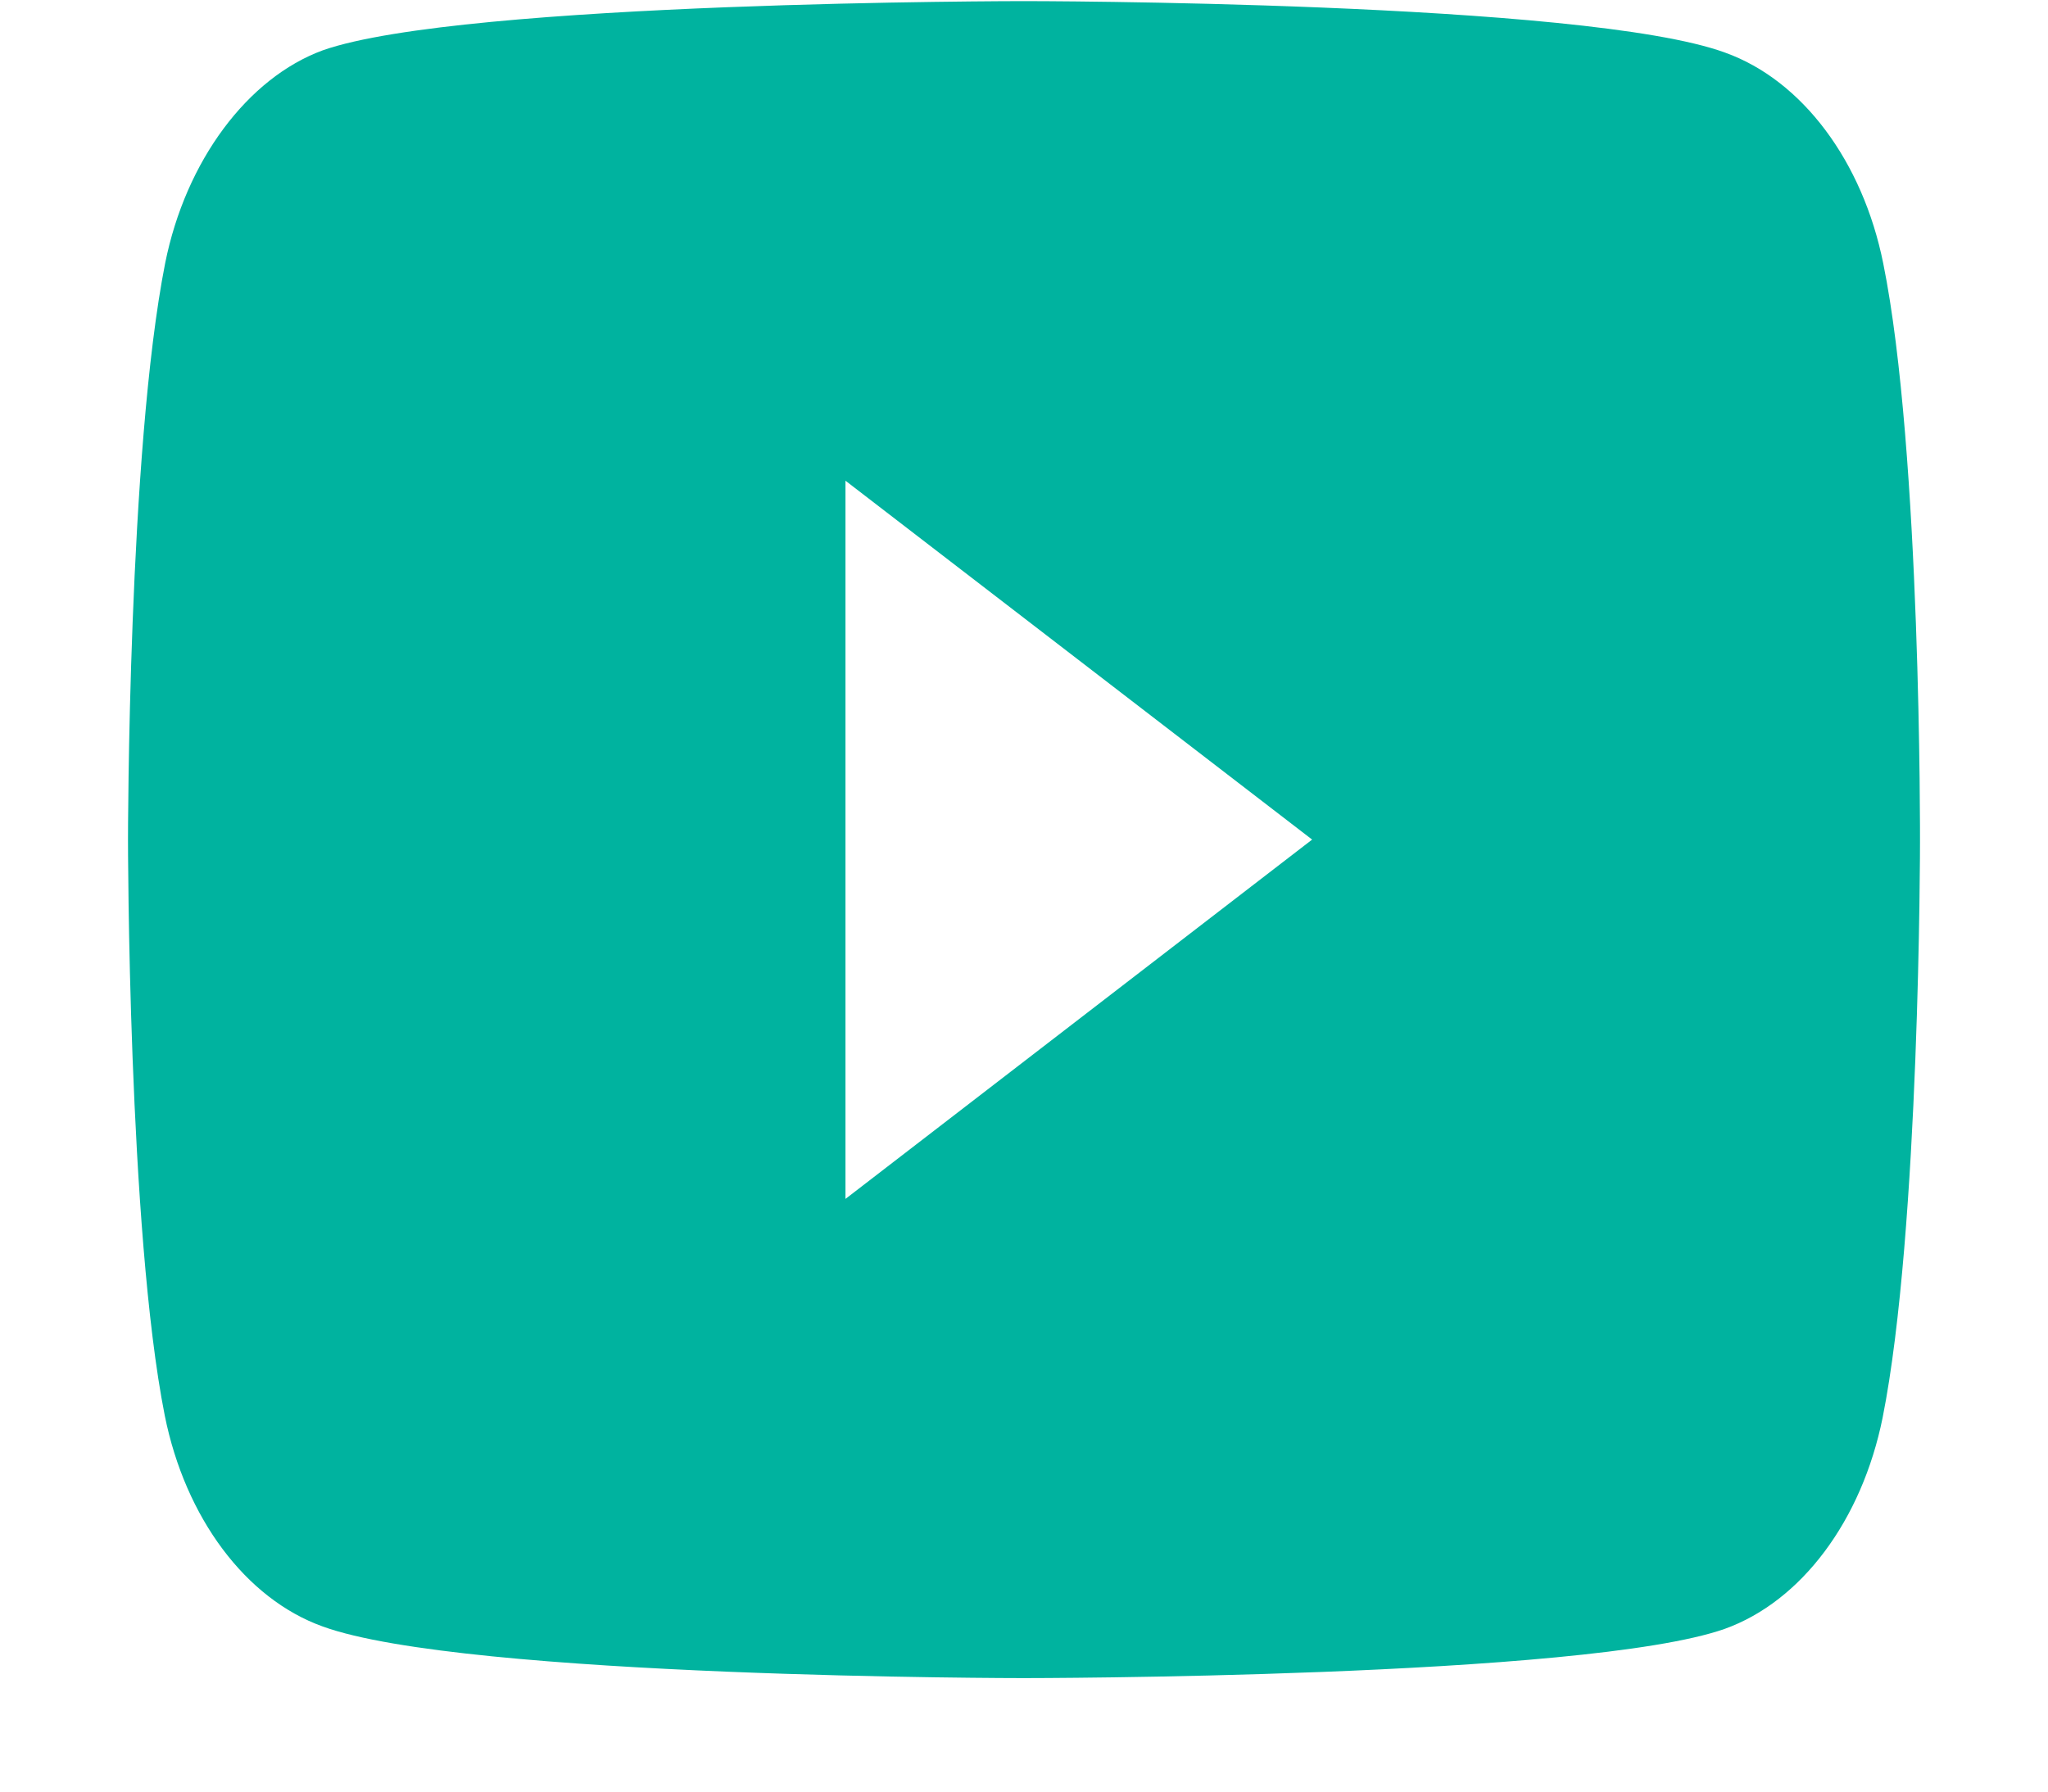
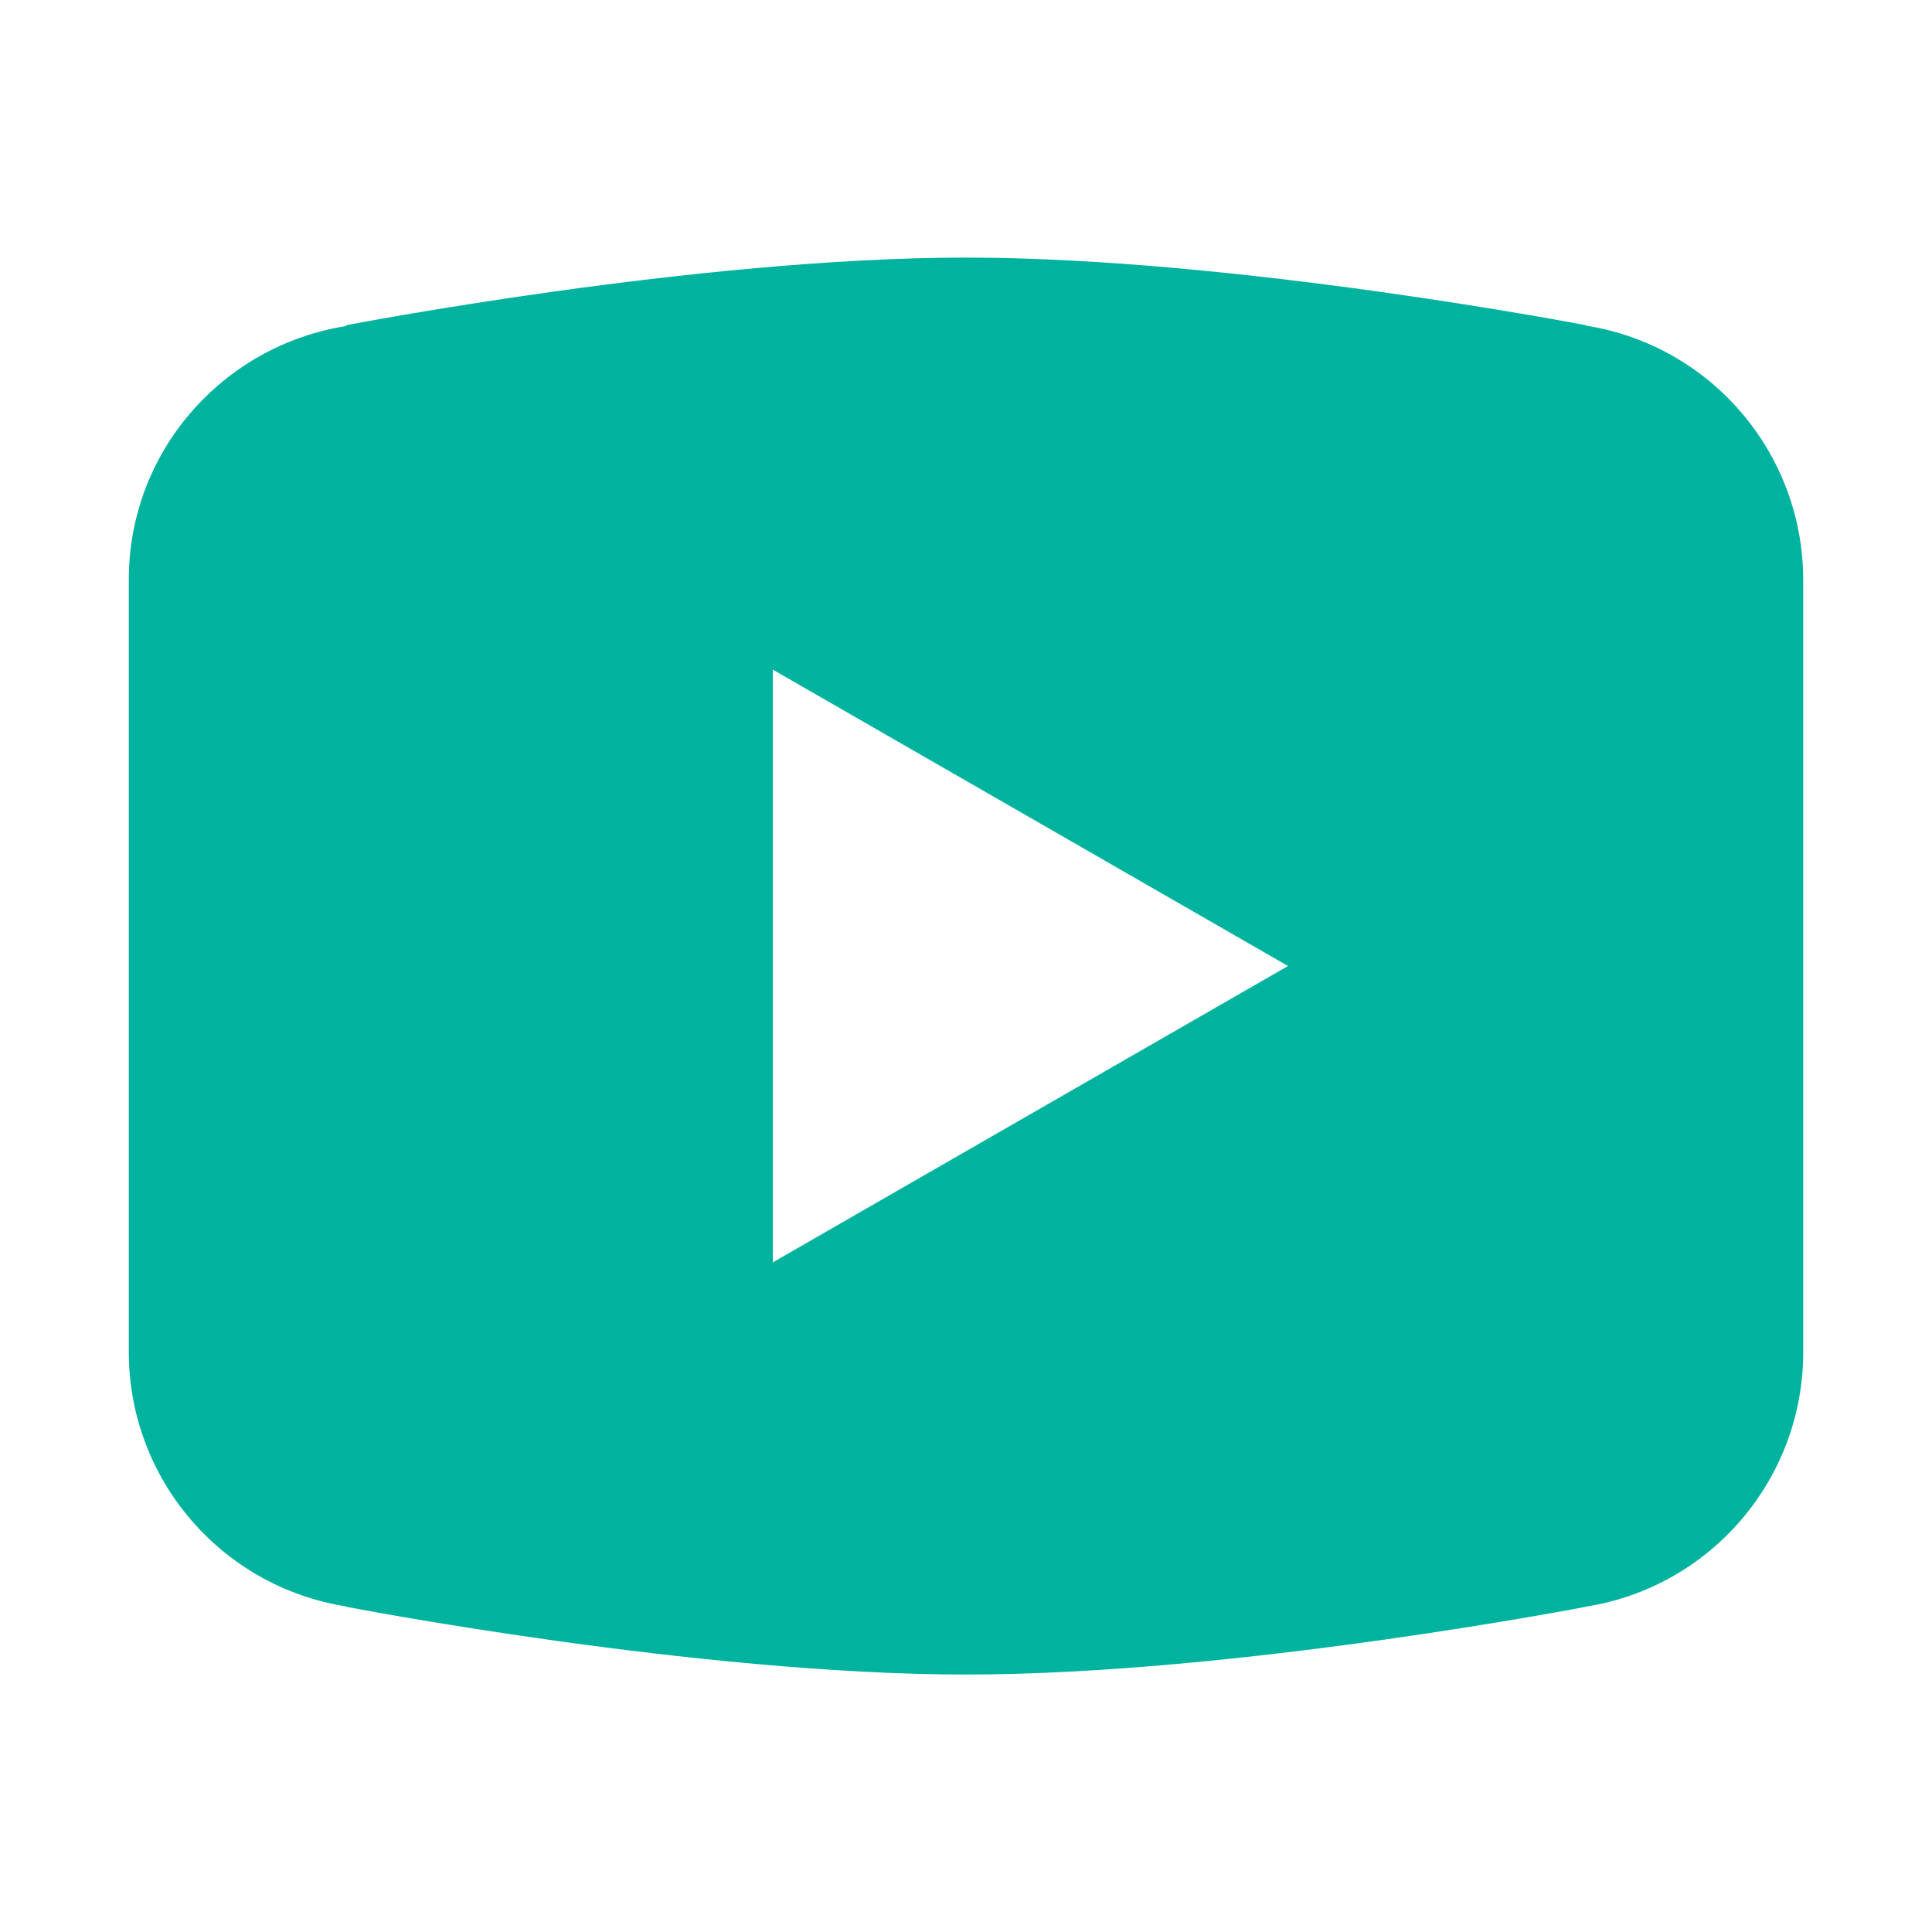
- <svg xmlns="http://www.w3.org/2000/svg" viewBox="0 0 32 32" width="32px" height="28px">
-   <path style=" stroke:none;fill-rule:nonzero;fill:rgb(0%,70.196%,62.353%);fill-opacity:1;" d="M 31.344 4.707 C 30.977 2.879 29.895 1.434 28.523 0.941 C 26.02 0.02 16 0.02 16 0.02 C 16 0.02 5.98 0.02 3.48 0.898 C 2.137 1.391 1.031 2.871 0.664 4.699 C 0 8.059 0 14.996 0 14.996 C 0 14.996 0 21.973 0.656 25.281 C 1.023 27.113 2.105 28.559 3.477 29.051 C 6.008 29.973 15.992 29.973 15.992 29.973 C 15.992 29.973 26.012 29.973 28.512 29.094 C 29.883 28.602 30.961 27.156 31.332 25.324 C 32 21.973 32 15.039 32 15.039 C 32 15.039 32.023 8.059 31.344 4.707 Z M 31.344 4.707 " />
-   <path style=" stroke:none;fill-rule:nonzero;fill:rgb(100%,100%,100%);fill-opacity:1;" d="M 12.812 21.414 L 21.145 14.996 L 12.812 8.586 Z M 12.812 21.414 " />
+ <svg xmlns="http://www.w3.org/2000/svg" fill="#00b39f" viewBox="0 0 30 30" width="32px" height="32px">
+   <path d="M 15 4 C 10.814 4 5.381 5.049 5.381 5.049 L 5.367 5.064 C 3.461 5.369 2 7.008 2 9 L 2 15 L 2 15.002 L 2 21 L 2 21.002 A 4 4 0 0 0 5.377 24.945 L 5.381 24.951 C 5.381 24.951 10.814 26.002 15 26.002 C 19.186 26.002 24.619 24.951 24.619 24.951 L 24.621 24.949 A 4 4 0 0 0 28 21.002 L 28 21 L 28 15.002 L 28 15 L 28 9 A 4 4 0 0 0 24.623 5.055 L 24.619 5.049 C 24.619 5.049 19.186 4 15 4 z M 12 10.398 L 20 15 L 12 19.602 L 12 10.398 z" />
</svg>
